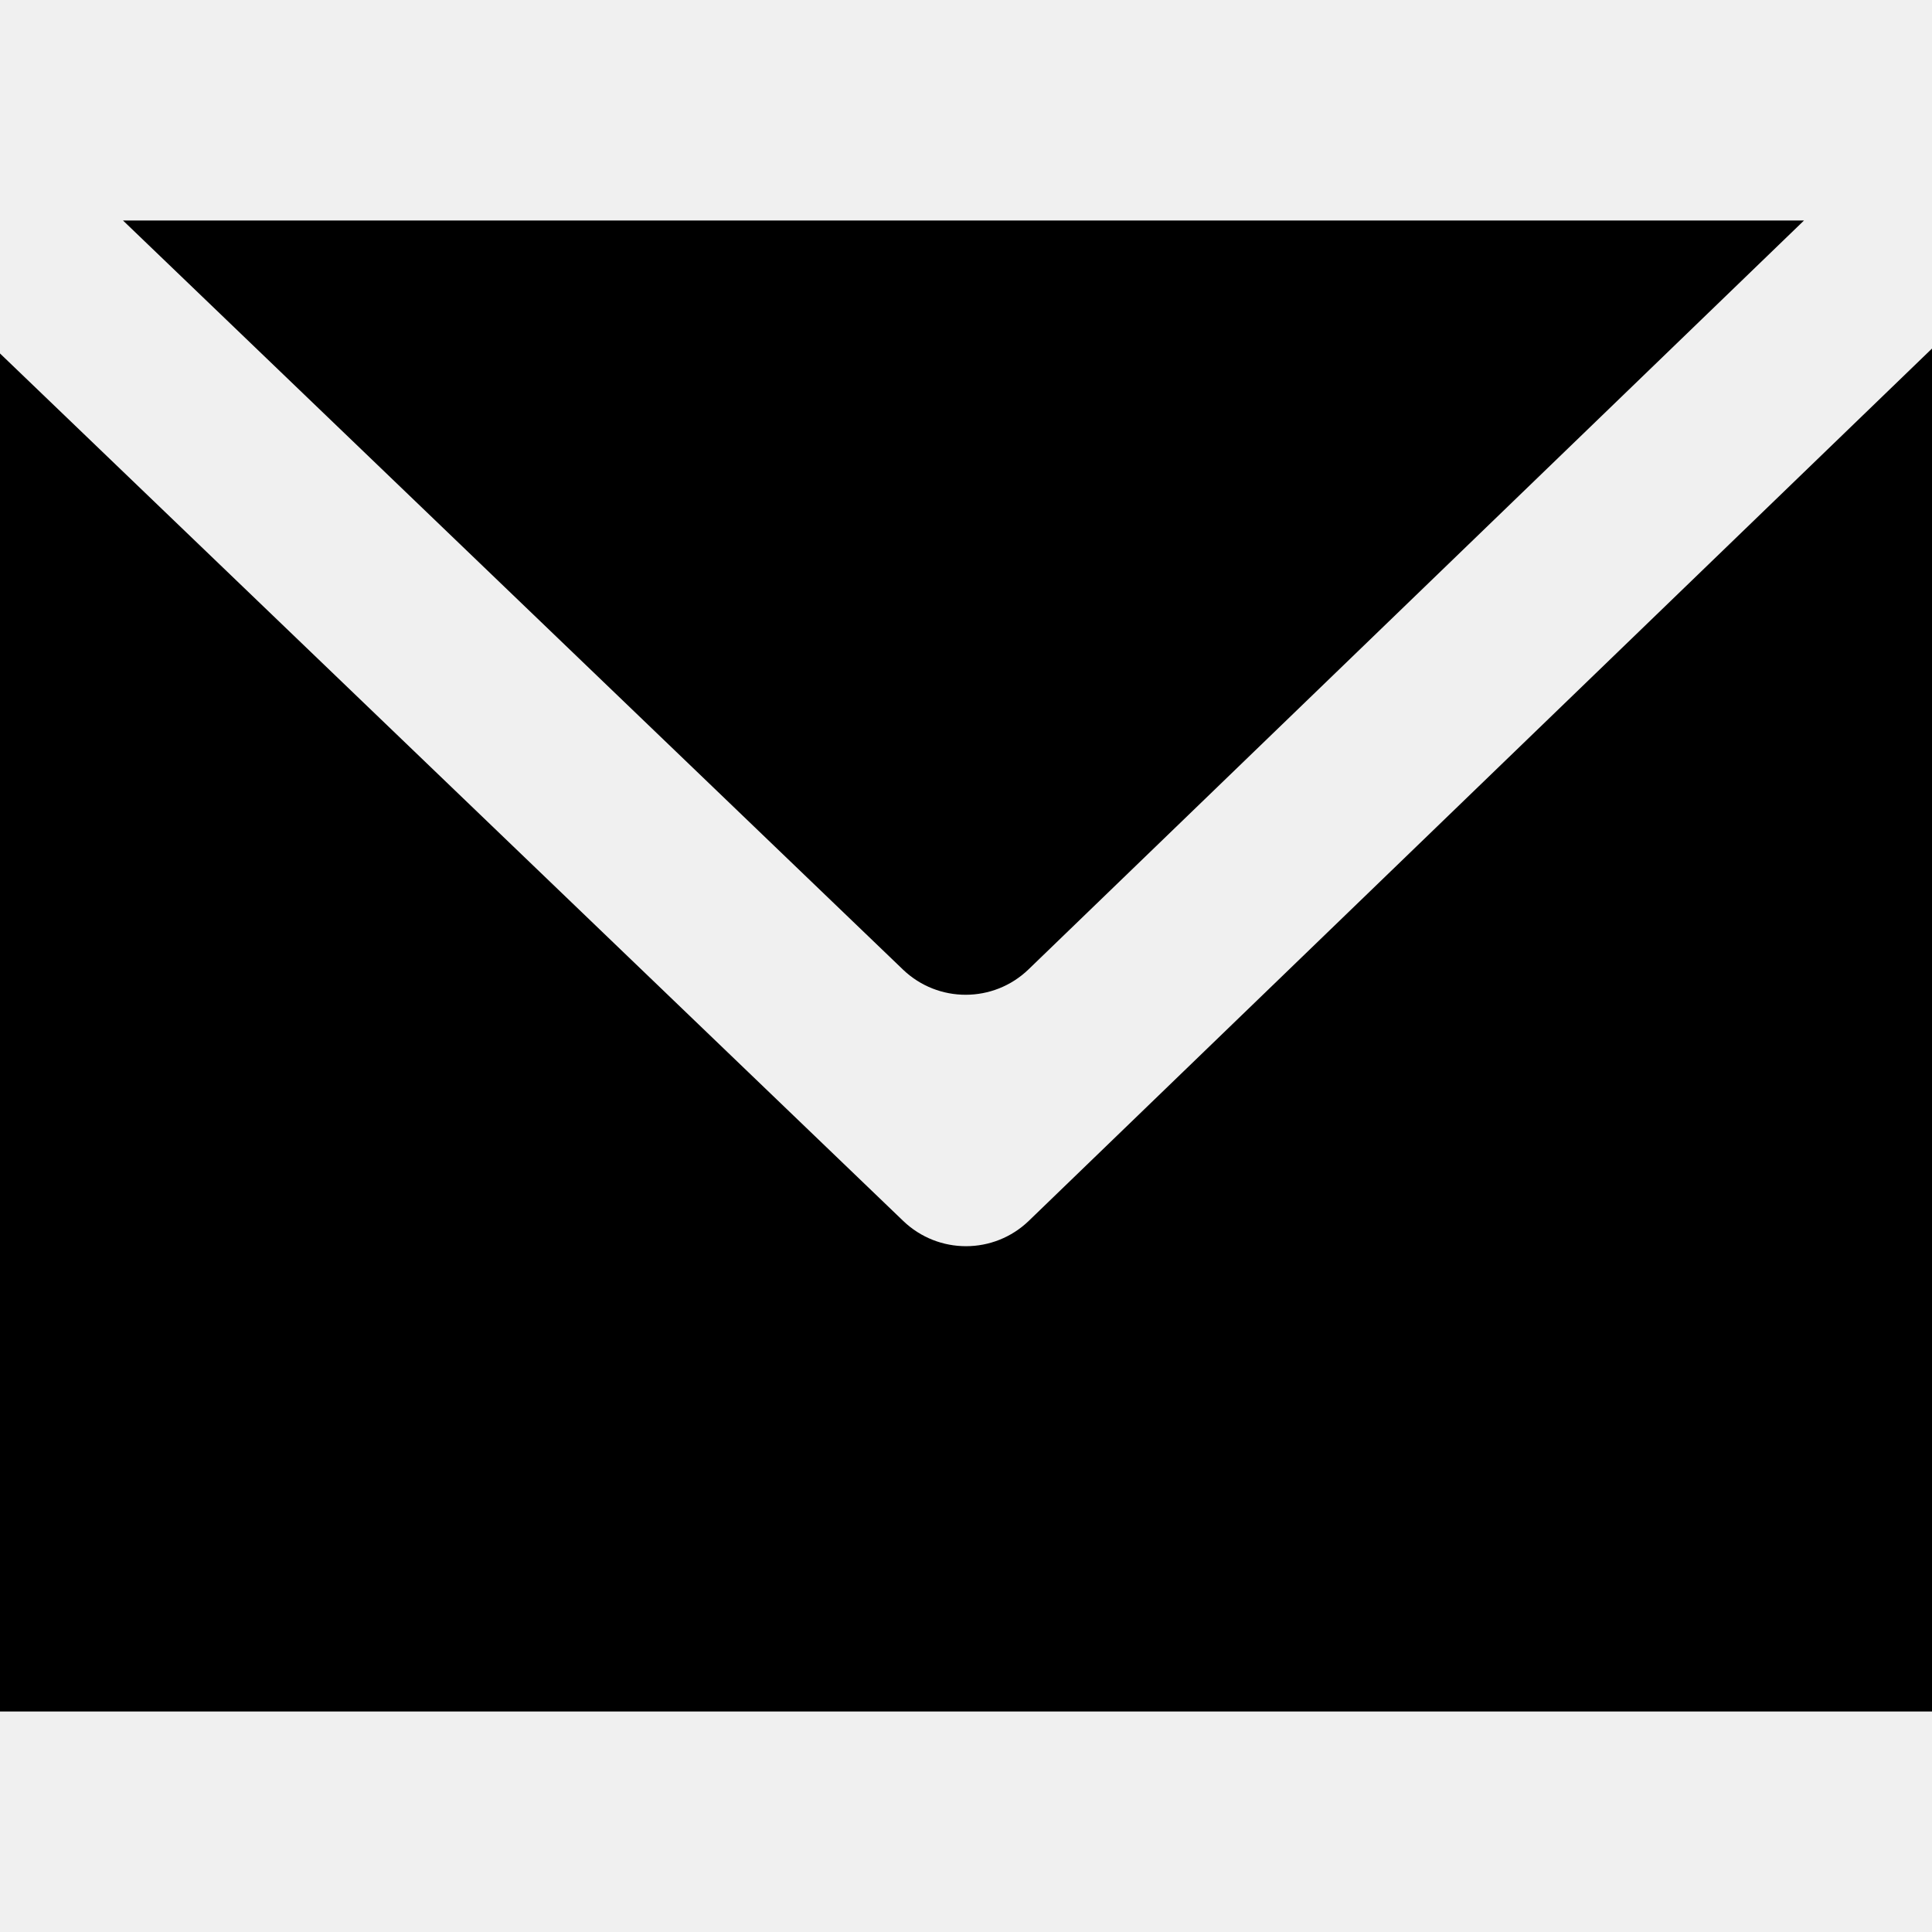
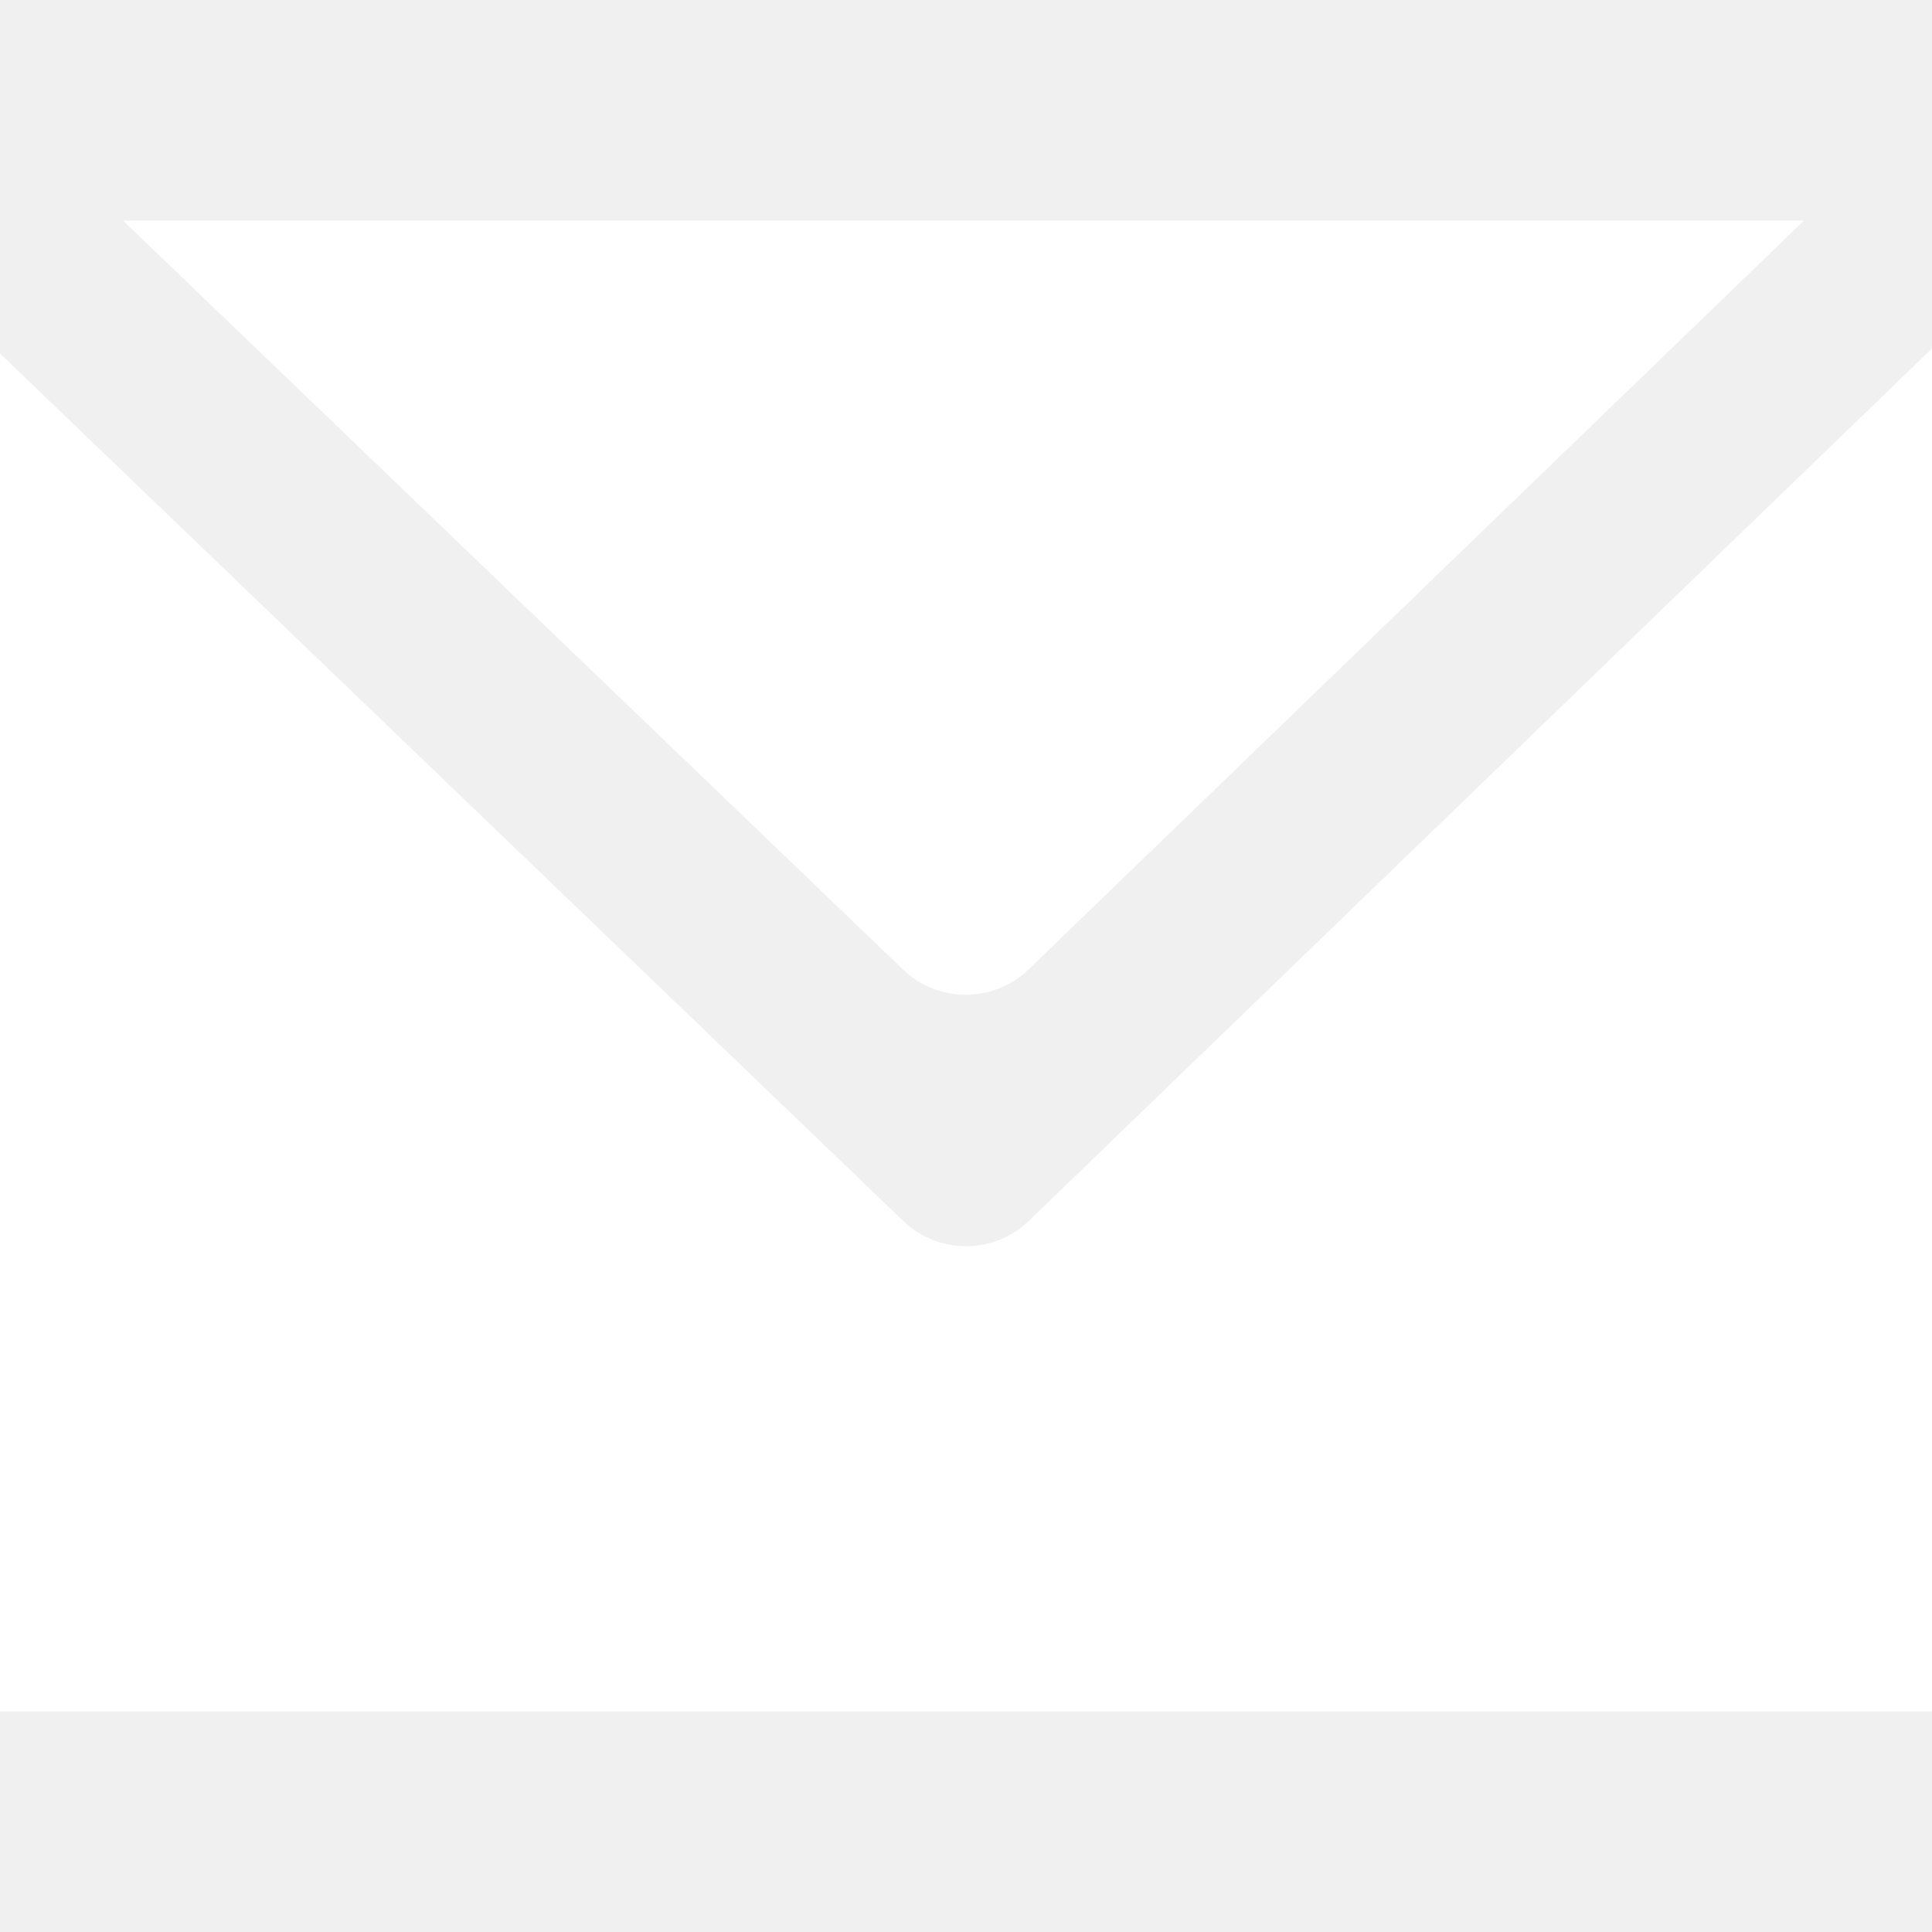
- <svg xmlns="http://www.w3.org/2000/svg" version="1.1" id="Camada_1" x="0px" y="0px" viewBox="0 0 1417.32 1417.32" style="enable-background:new 0 0 1417.32 1417.32;" xml:space="preserve">
+ <svg xmlns="http://www.w3.org/2000/svg" version="1.1" id="Camada_1" x="0px" y="0px" viewBox="0 0 1417.3 1417.3" style="enable-background:new 0 0 1417.3 1417.3;" xml:space="preserve">
+   <style type="text/css">
+ 	.st0{fill:#FFFFFF;}
+ </style>
  <g>
    <g>
      <g>
        <g>
          <g>
            <g>
              <g>
                <g>
-                   <path d="M662.39,711.25L90.25,161.78H1323.4L754.56,711.11C728.86,735.94,688.14,735.98,662.39,711.25z" />
+                   <path class="st0" d="M662.4,711.2L90.2,161.8h1233.2L754.6,711.1C728.9,735.9,688.1,736,662.4,711.2z" />
                </g>
              </g>
            </g>
          </g>
        </g>
      </g>
    </g>
    <g>
      <g>
        <g>
          <g>
            <g>
              <g>
                <g>
-                   <path d="M1419.33,253.75v1001.79H-2.01V257.37L662.62,895.7c25.79,24.73,66.47,24.69,92.17-0.14L1419.33,253.75z" />
+                   <path class="st0" d="M1419.3,253.7v1001.8H-2V257.4l664.6,638.3c25.8,24.7,66.5,24.7,92.2-0.1L1419.3,253.7z" />
                </g>
              </g>
            </g>
          </g>
        </g>
      </g>
    </g>
  </g>
</svg>
